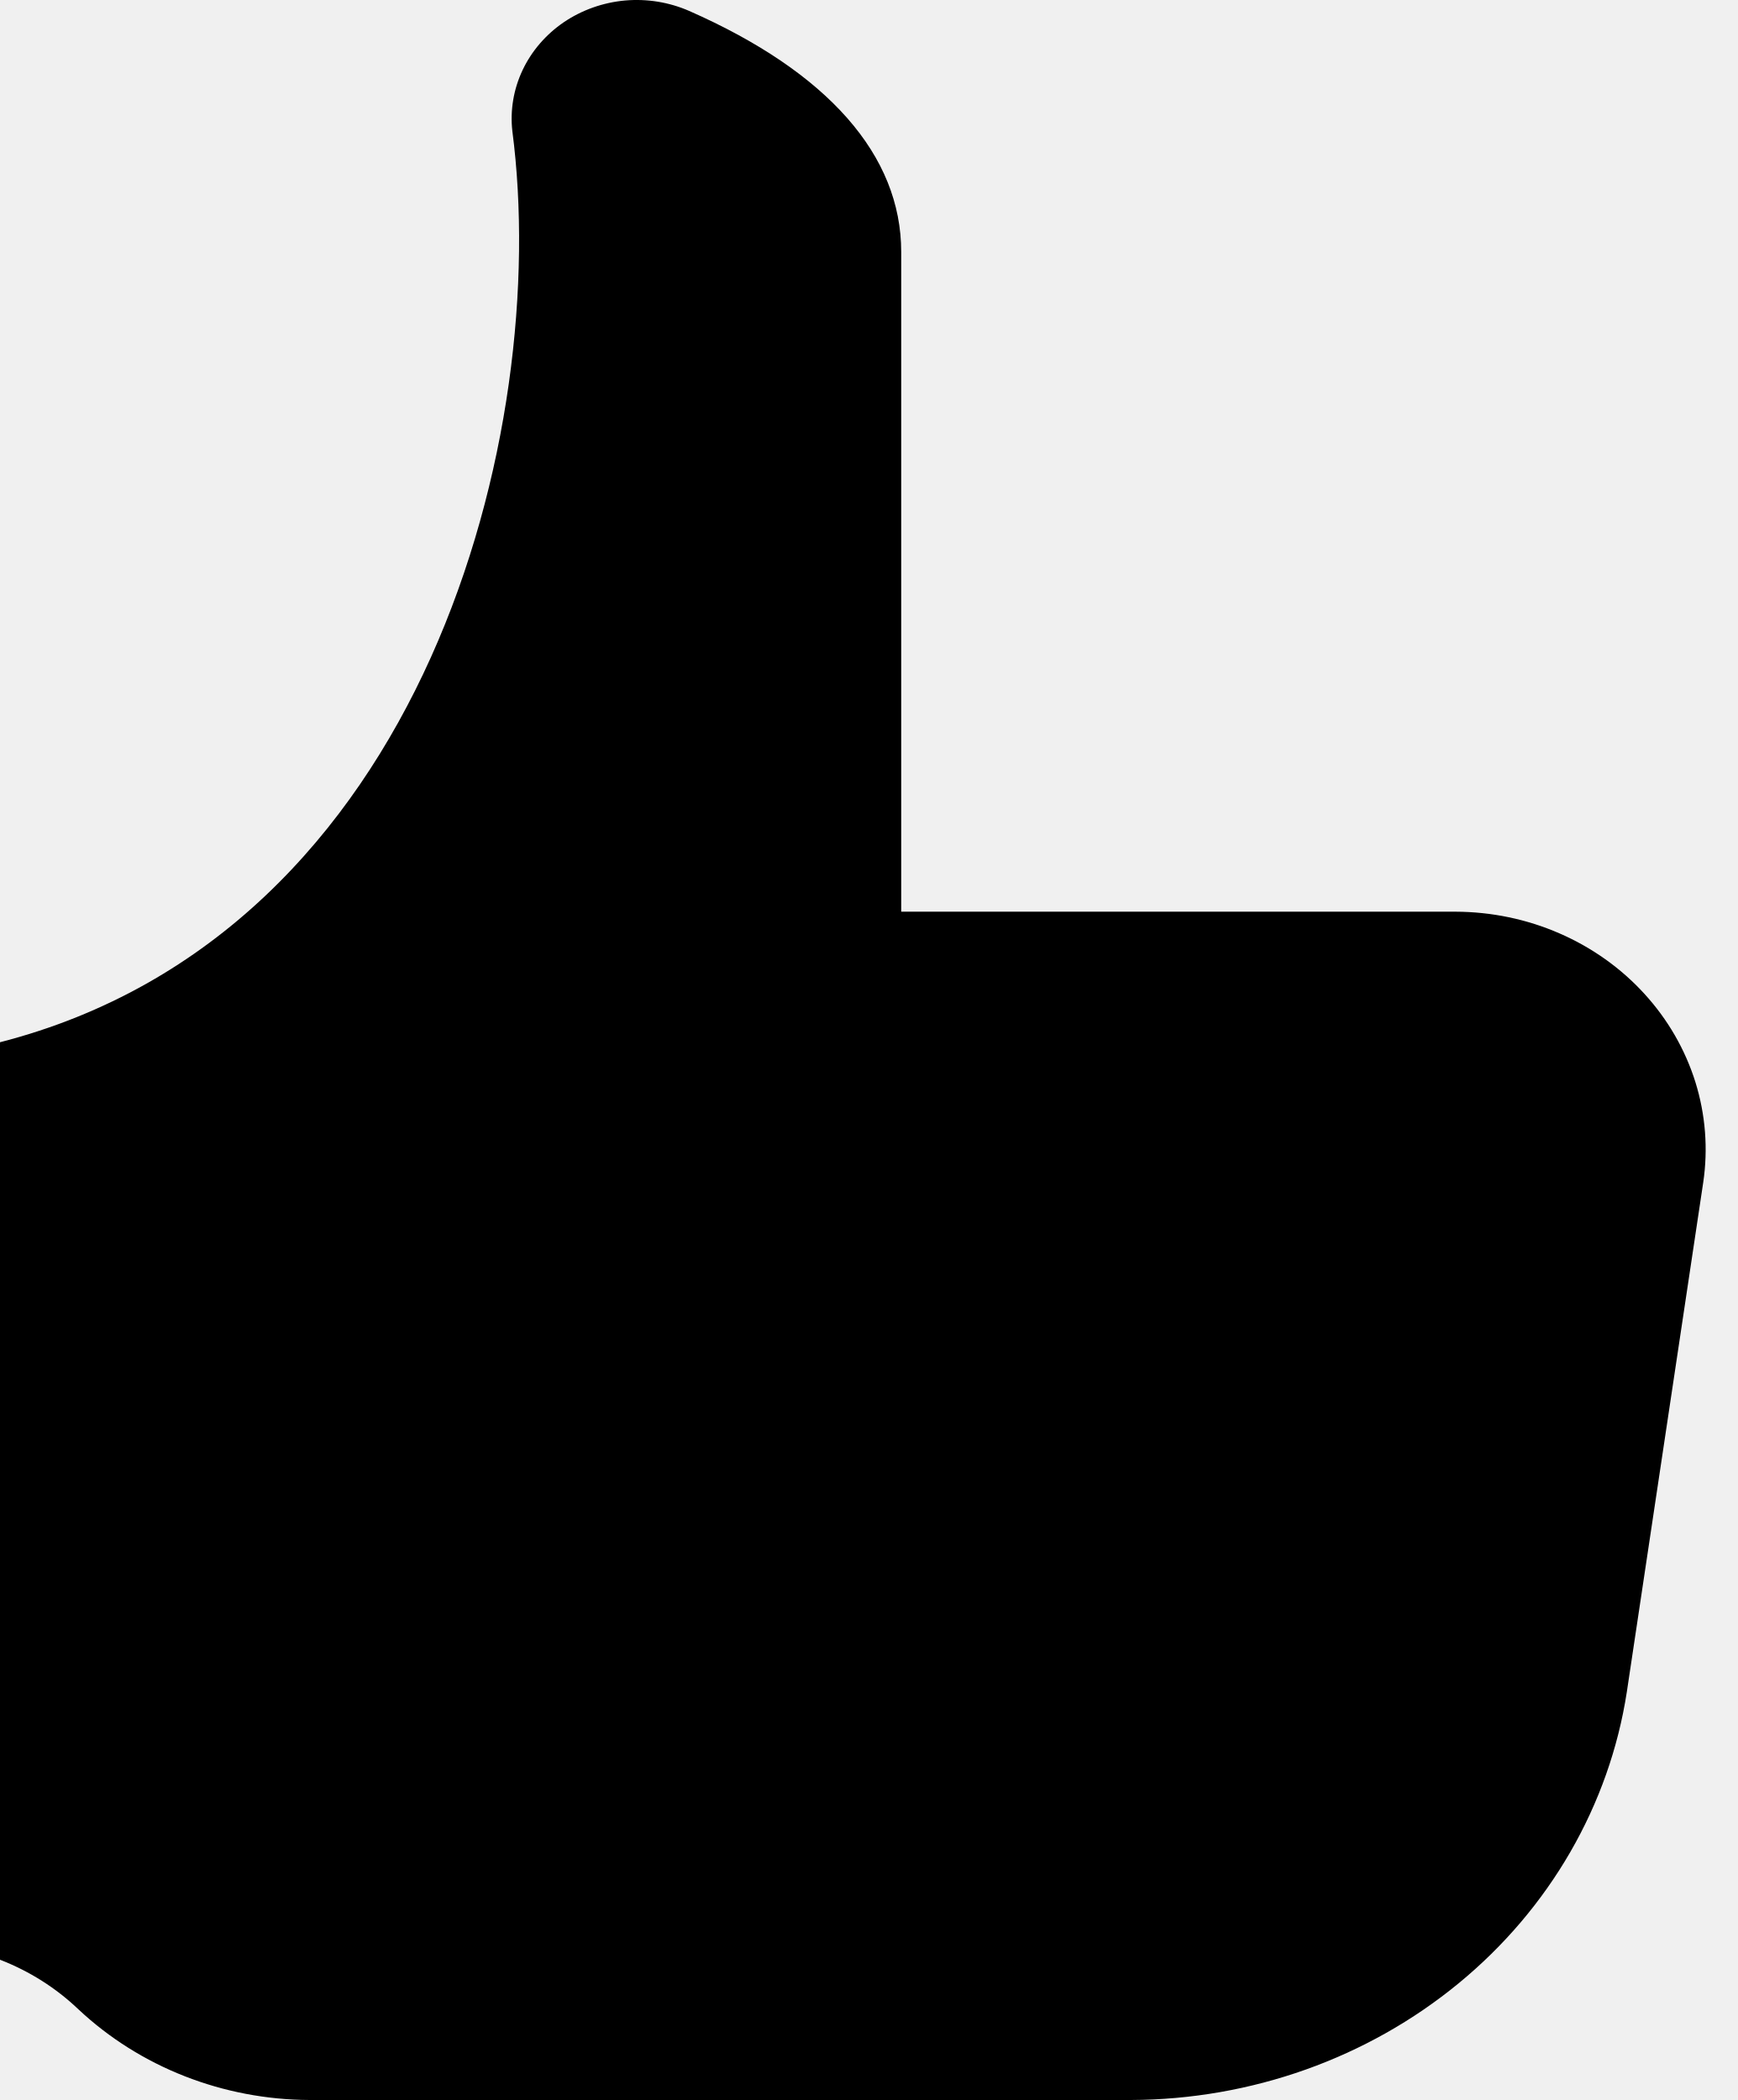
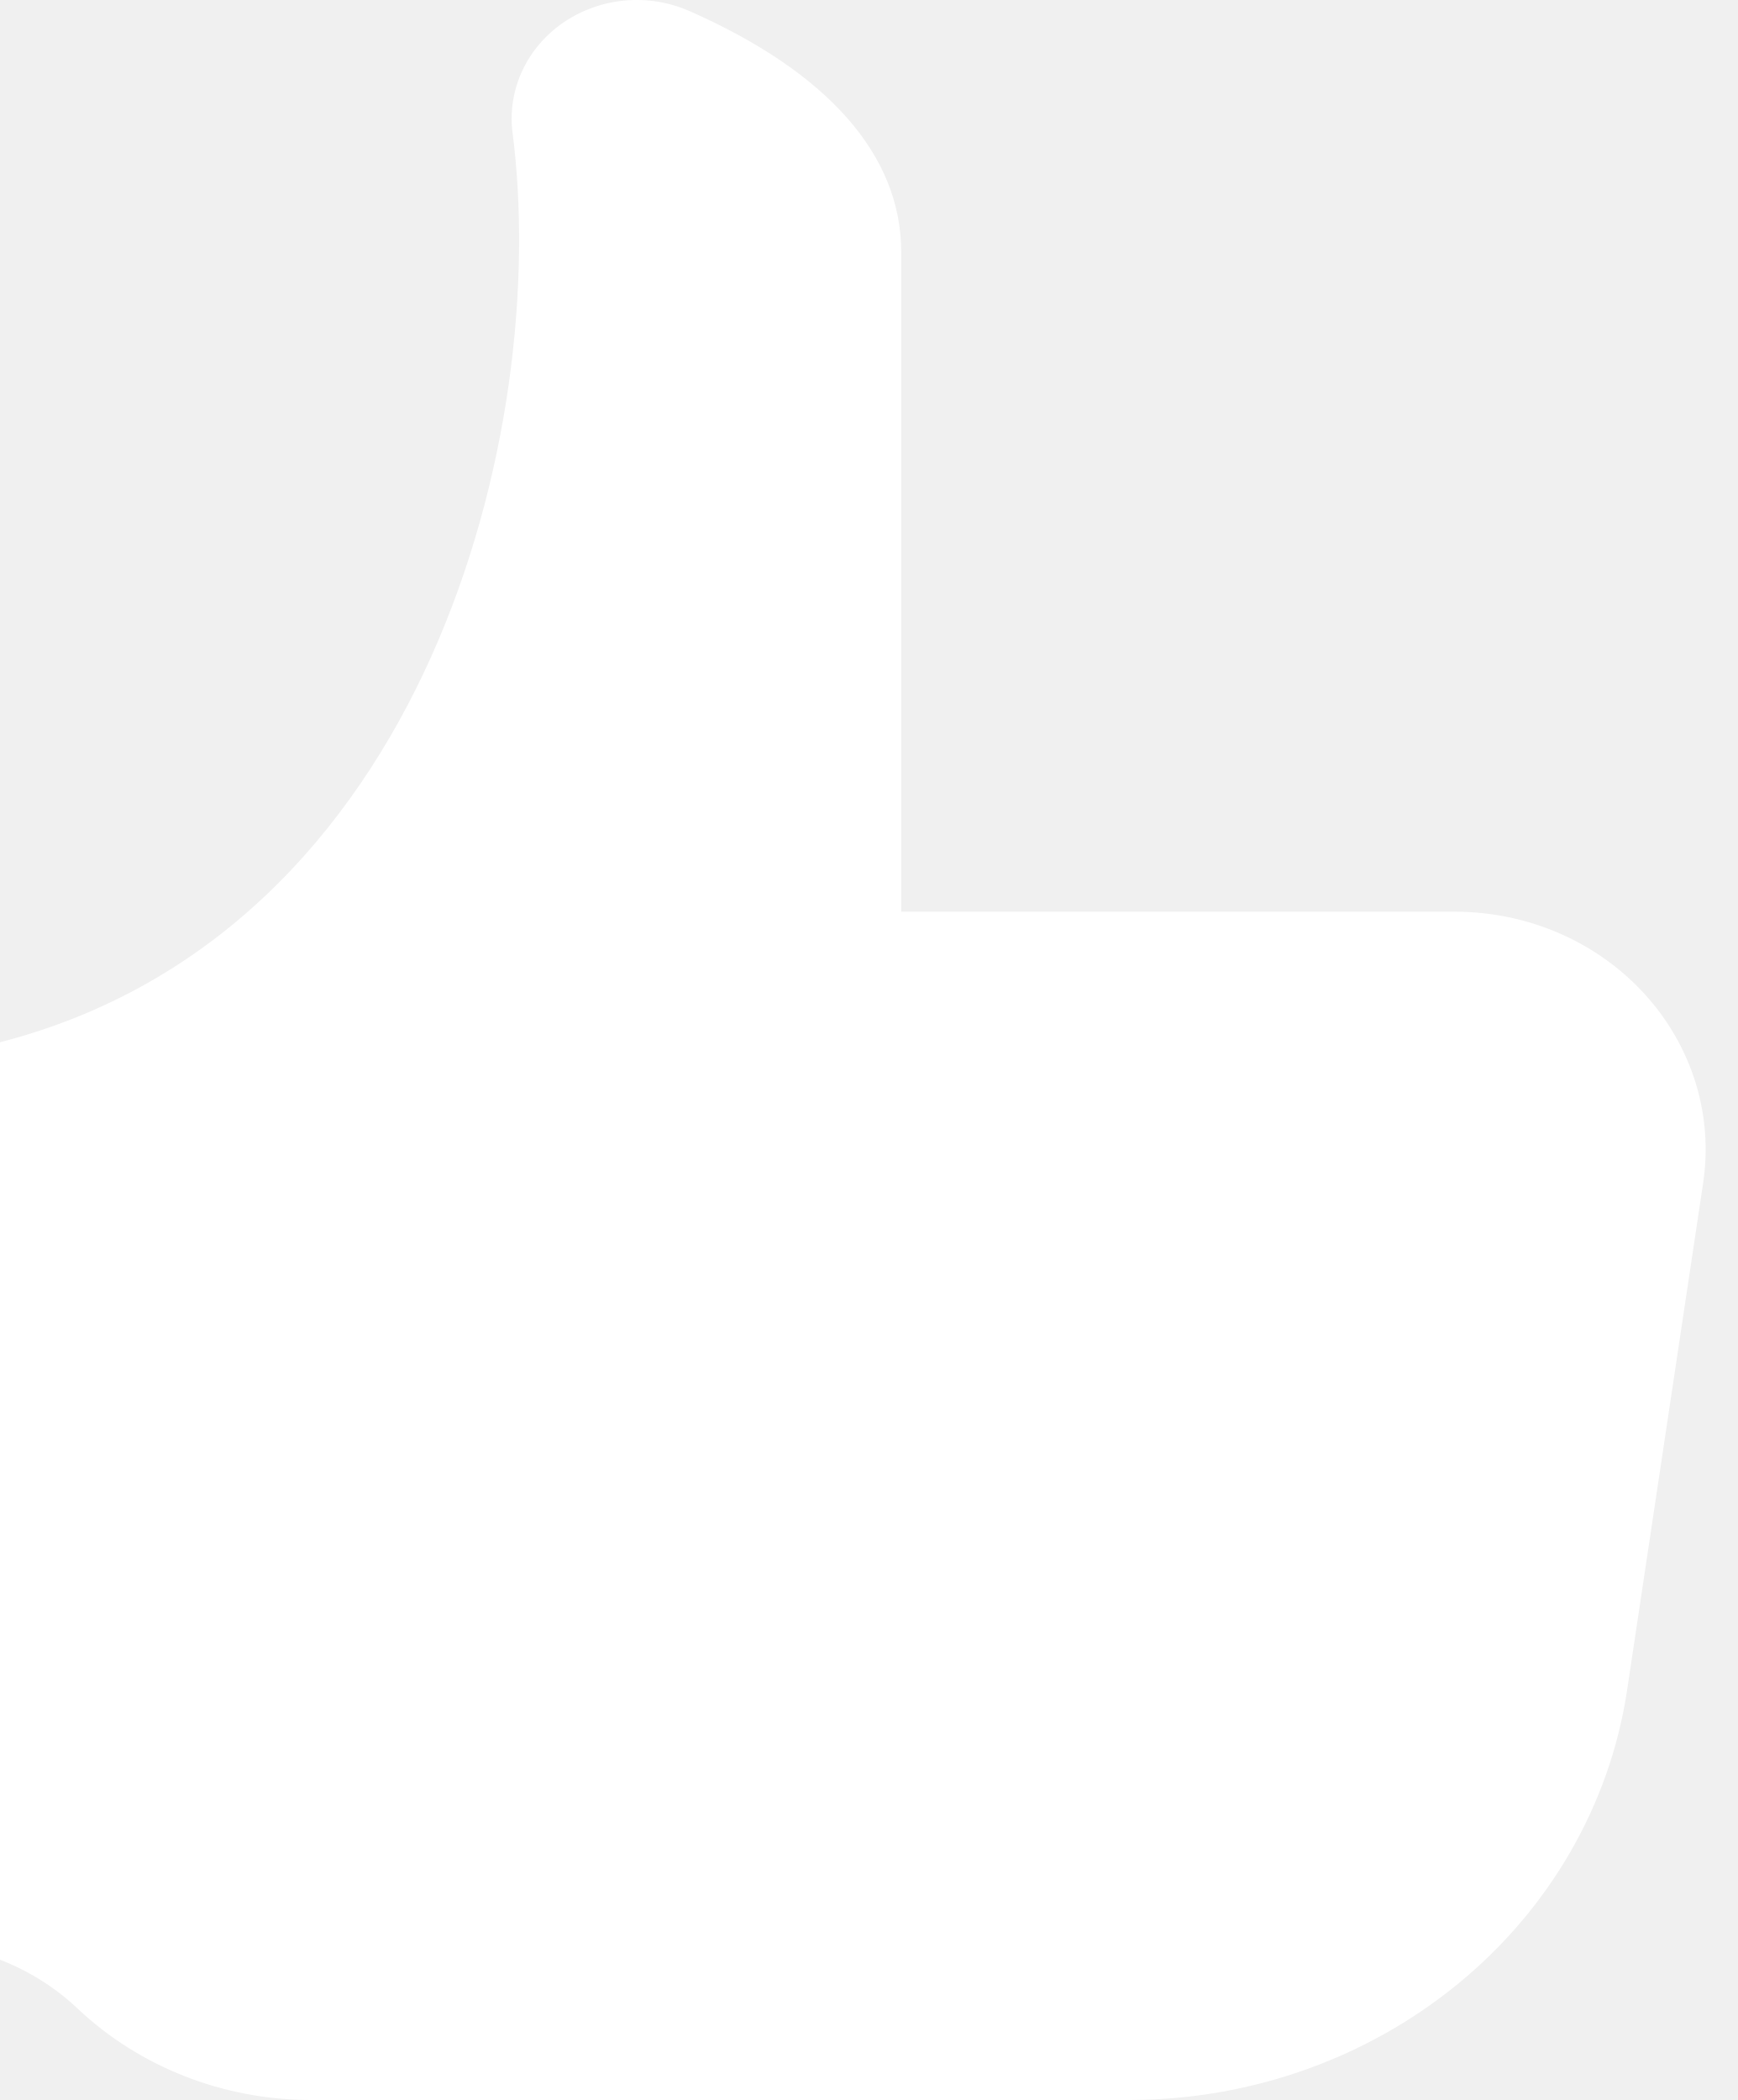
<svg xmlns="http://www.w3.org/2000/svg" width="24" height="29" viewBox="0 0 24 29" fill="none">
-   <path d="M20.101 12.59H12.445V3.479C12.445 2.146 11.436 0.996 9.517 0.151C9.24 0.03 8.934 -0.02 8.63 0.007C8.326 0.035 8.036 0.138 7.787 0.306C7.539 0.475 7.342 0.703 7.217 0.967C7.092 1.231 7.043 1.521 7.075 1.809C7.614 5.931 5.894 12.877 0 14.393V27.063C0.406 27.22 0.774 27.453 1.083 27.748C1.934 28.546 3.08 28.995 4.276 29H15.616C17.28 28.994 18.886 28.422 20.143 27.388C21.4 26.355 22.224 24.927 22.465 23.366L23.52 16.33C23.589 15.866 23.552 15.393 23.412 14.943C23.271 14.493 23.031 14.077 22.707 13.723C22.384 13.369 21.983 13.084 21.534 12.889C21.084 12.693 20.596 12.592 20.101 12.59Z" fill="black" />
+   <path d="M20.101 12.59H12.445V3.479C12.445 2.146 11.436 0.996 9.517 0.151C9.24 0.03 8.934 -0.02 8.63 0.007C8.326 0.035 8.036 0.138 7.787 0.306C7.539 0.475 7.342 0.703 7.217 0.967C7.092 1.231 7.043 1.521 7.075 1.809C7.614 5.931 5.894 12.877 0 14.393V27.063C0.406 27.22 0.774 27.453 1.083 27.748C1.934 28.546 3.08 28.995 4.276 29H15.616C17.28 28.994 18.886 28.422 20.143 27.388C21.4 26.355 22.224 24.927 22.465 23.366L23.52 16.33C23.589 15.866 23.552 15.393 23.412 14.943C23.271 14.493 23.031 14.077 22.707 13.723C22.384 13.369 21.983 13.084 21.534 12.889C21.084 12.693 20.596 12.592 20.101 12.59Z" fill="white" />
</svg>
